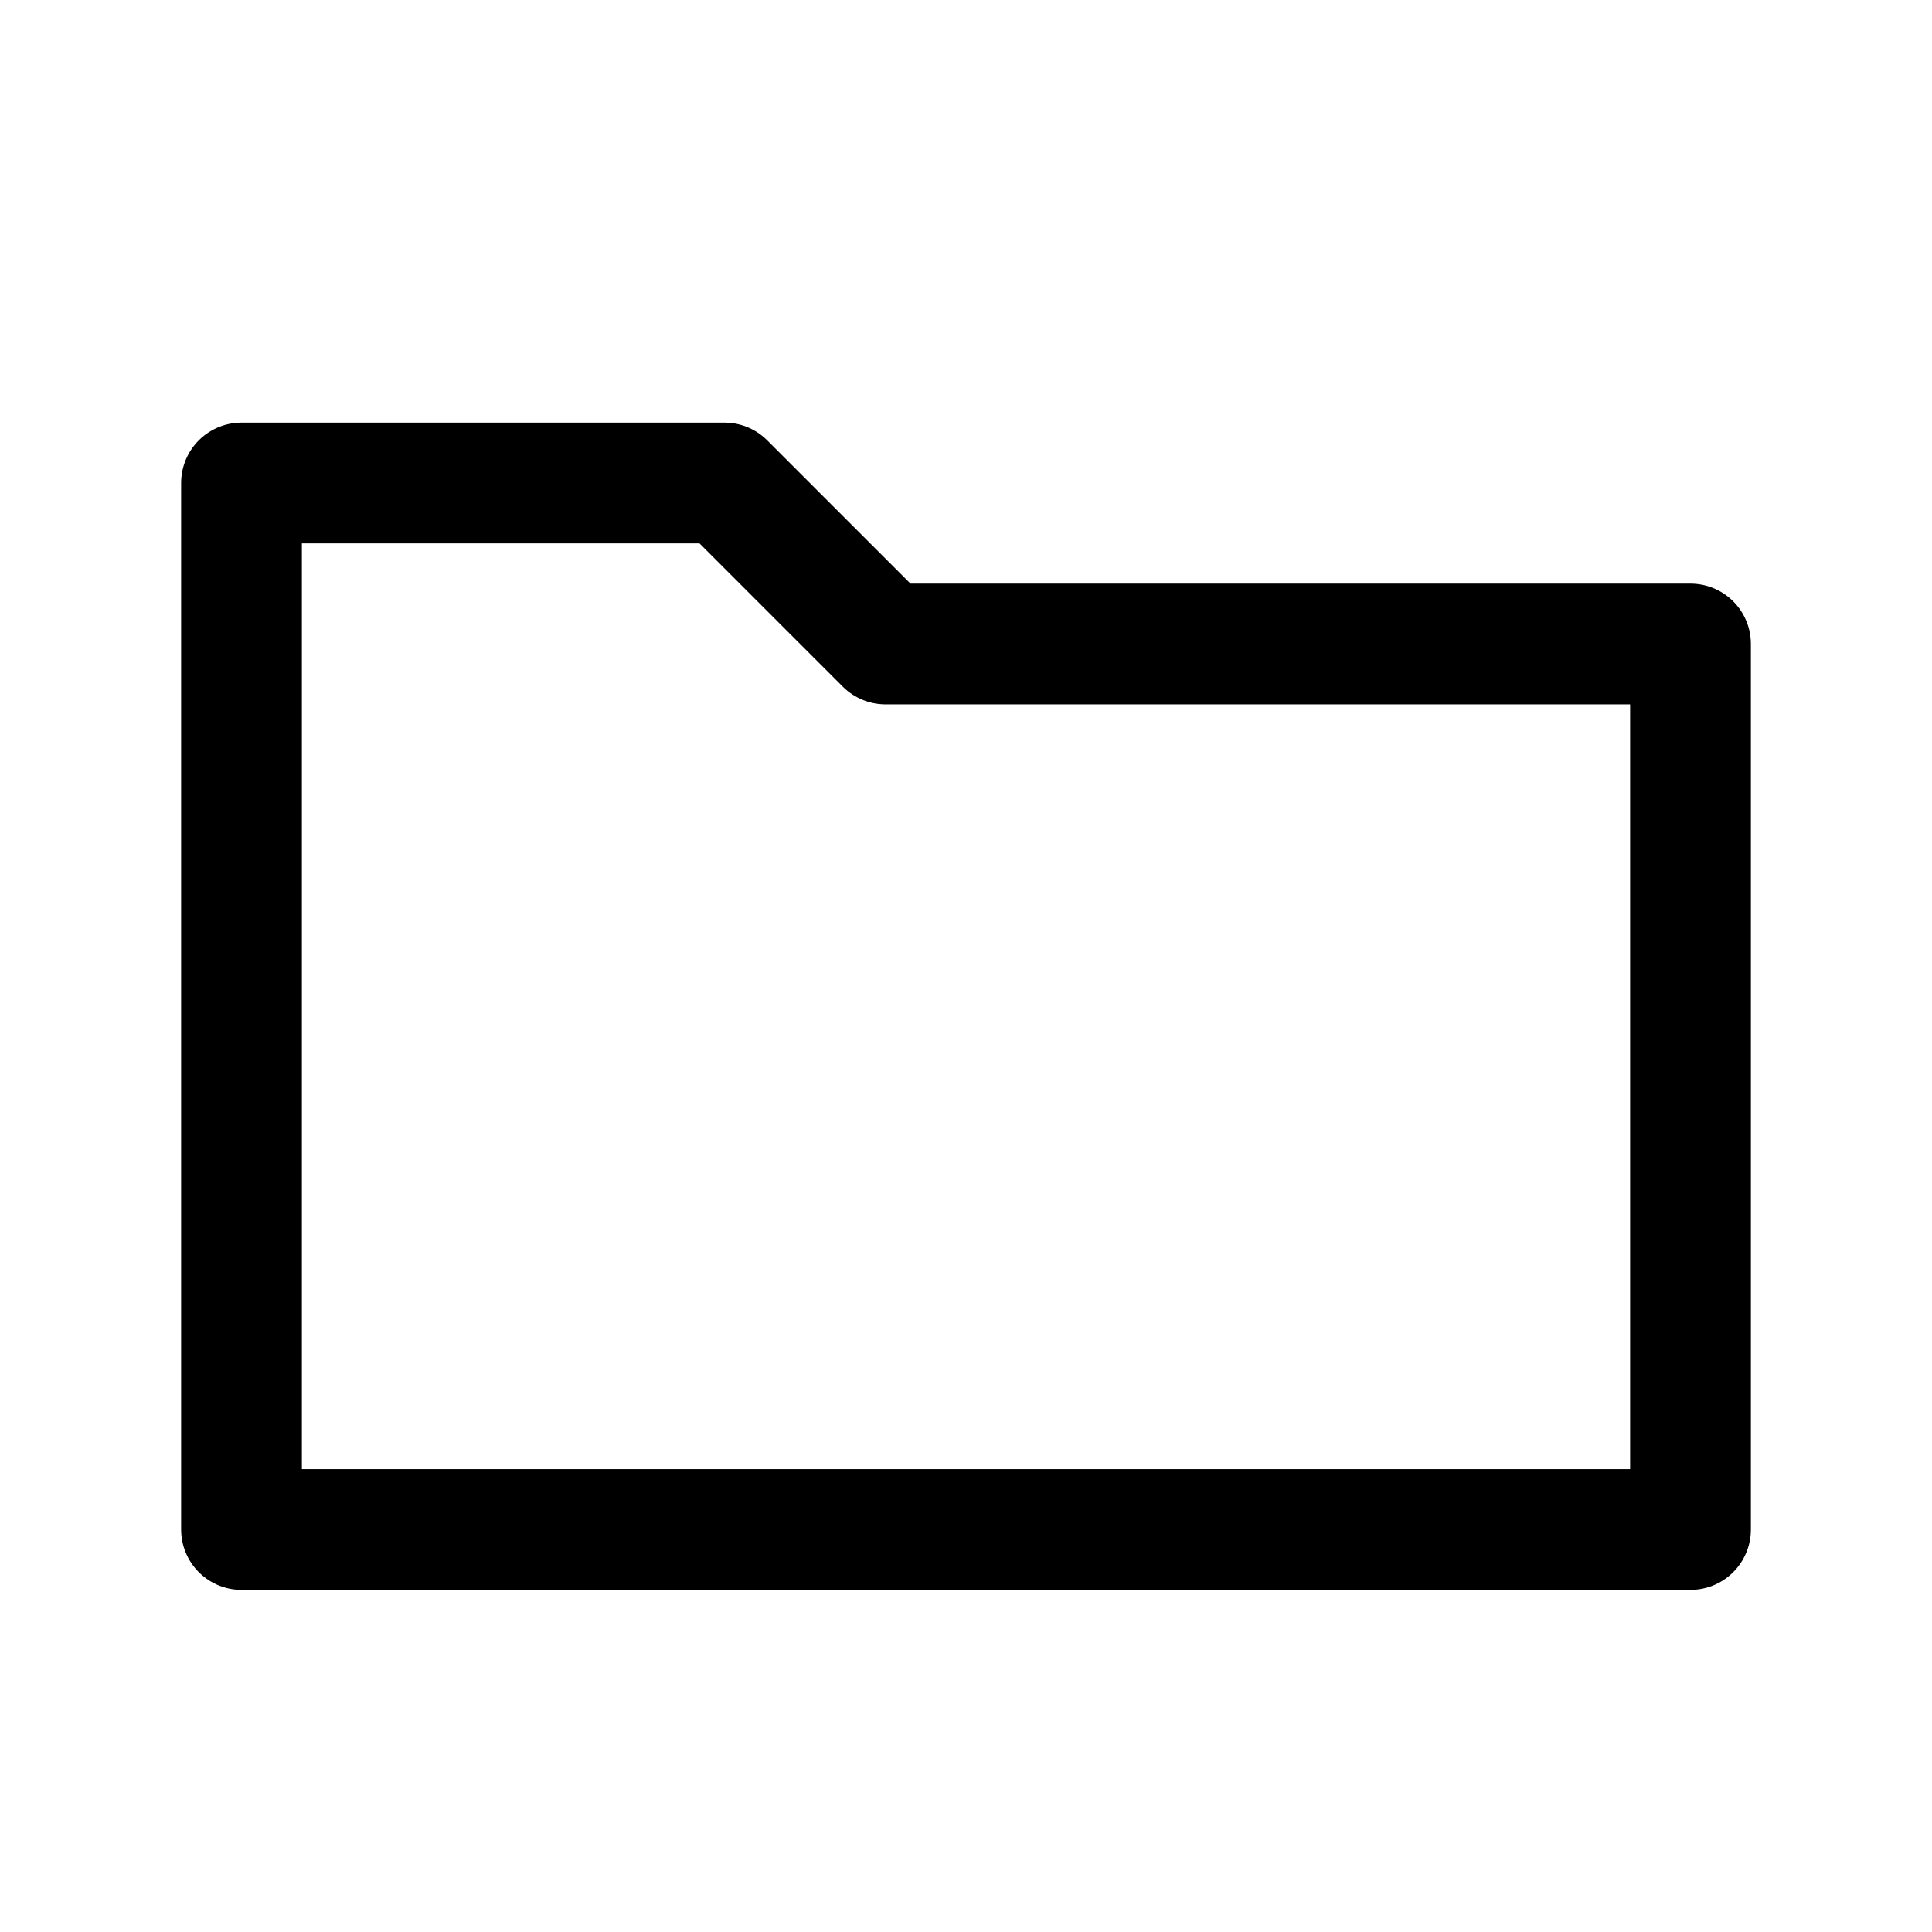
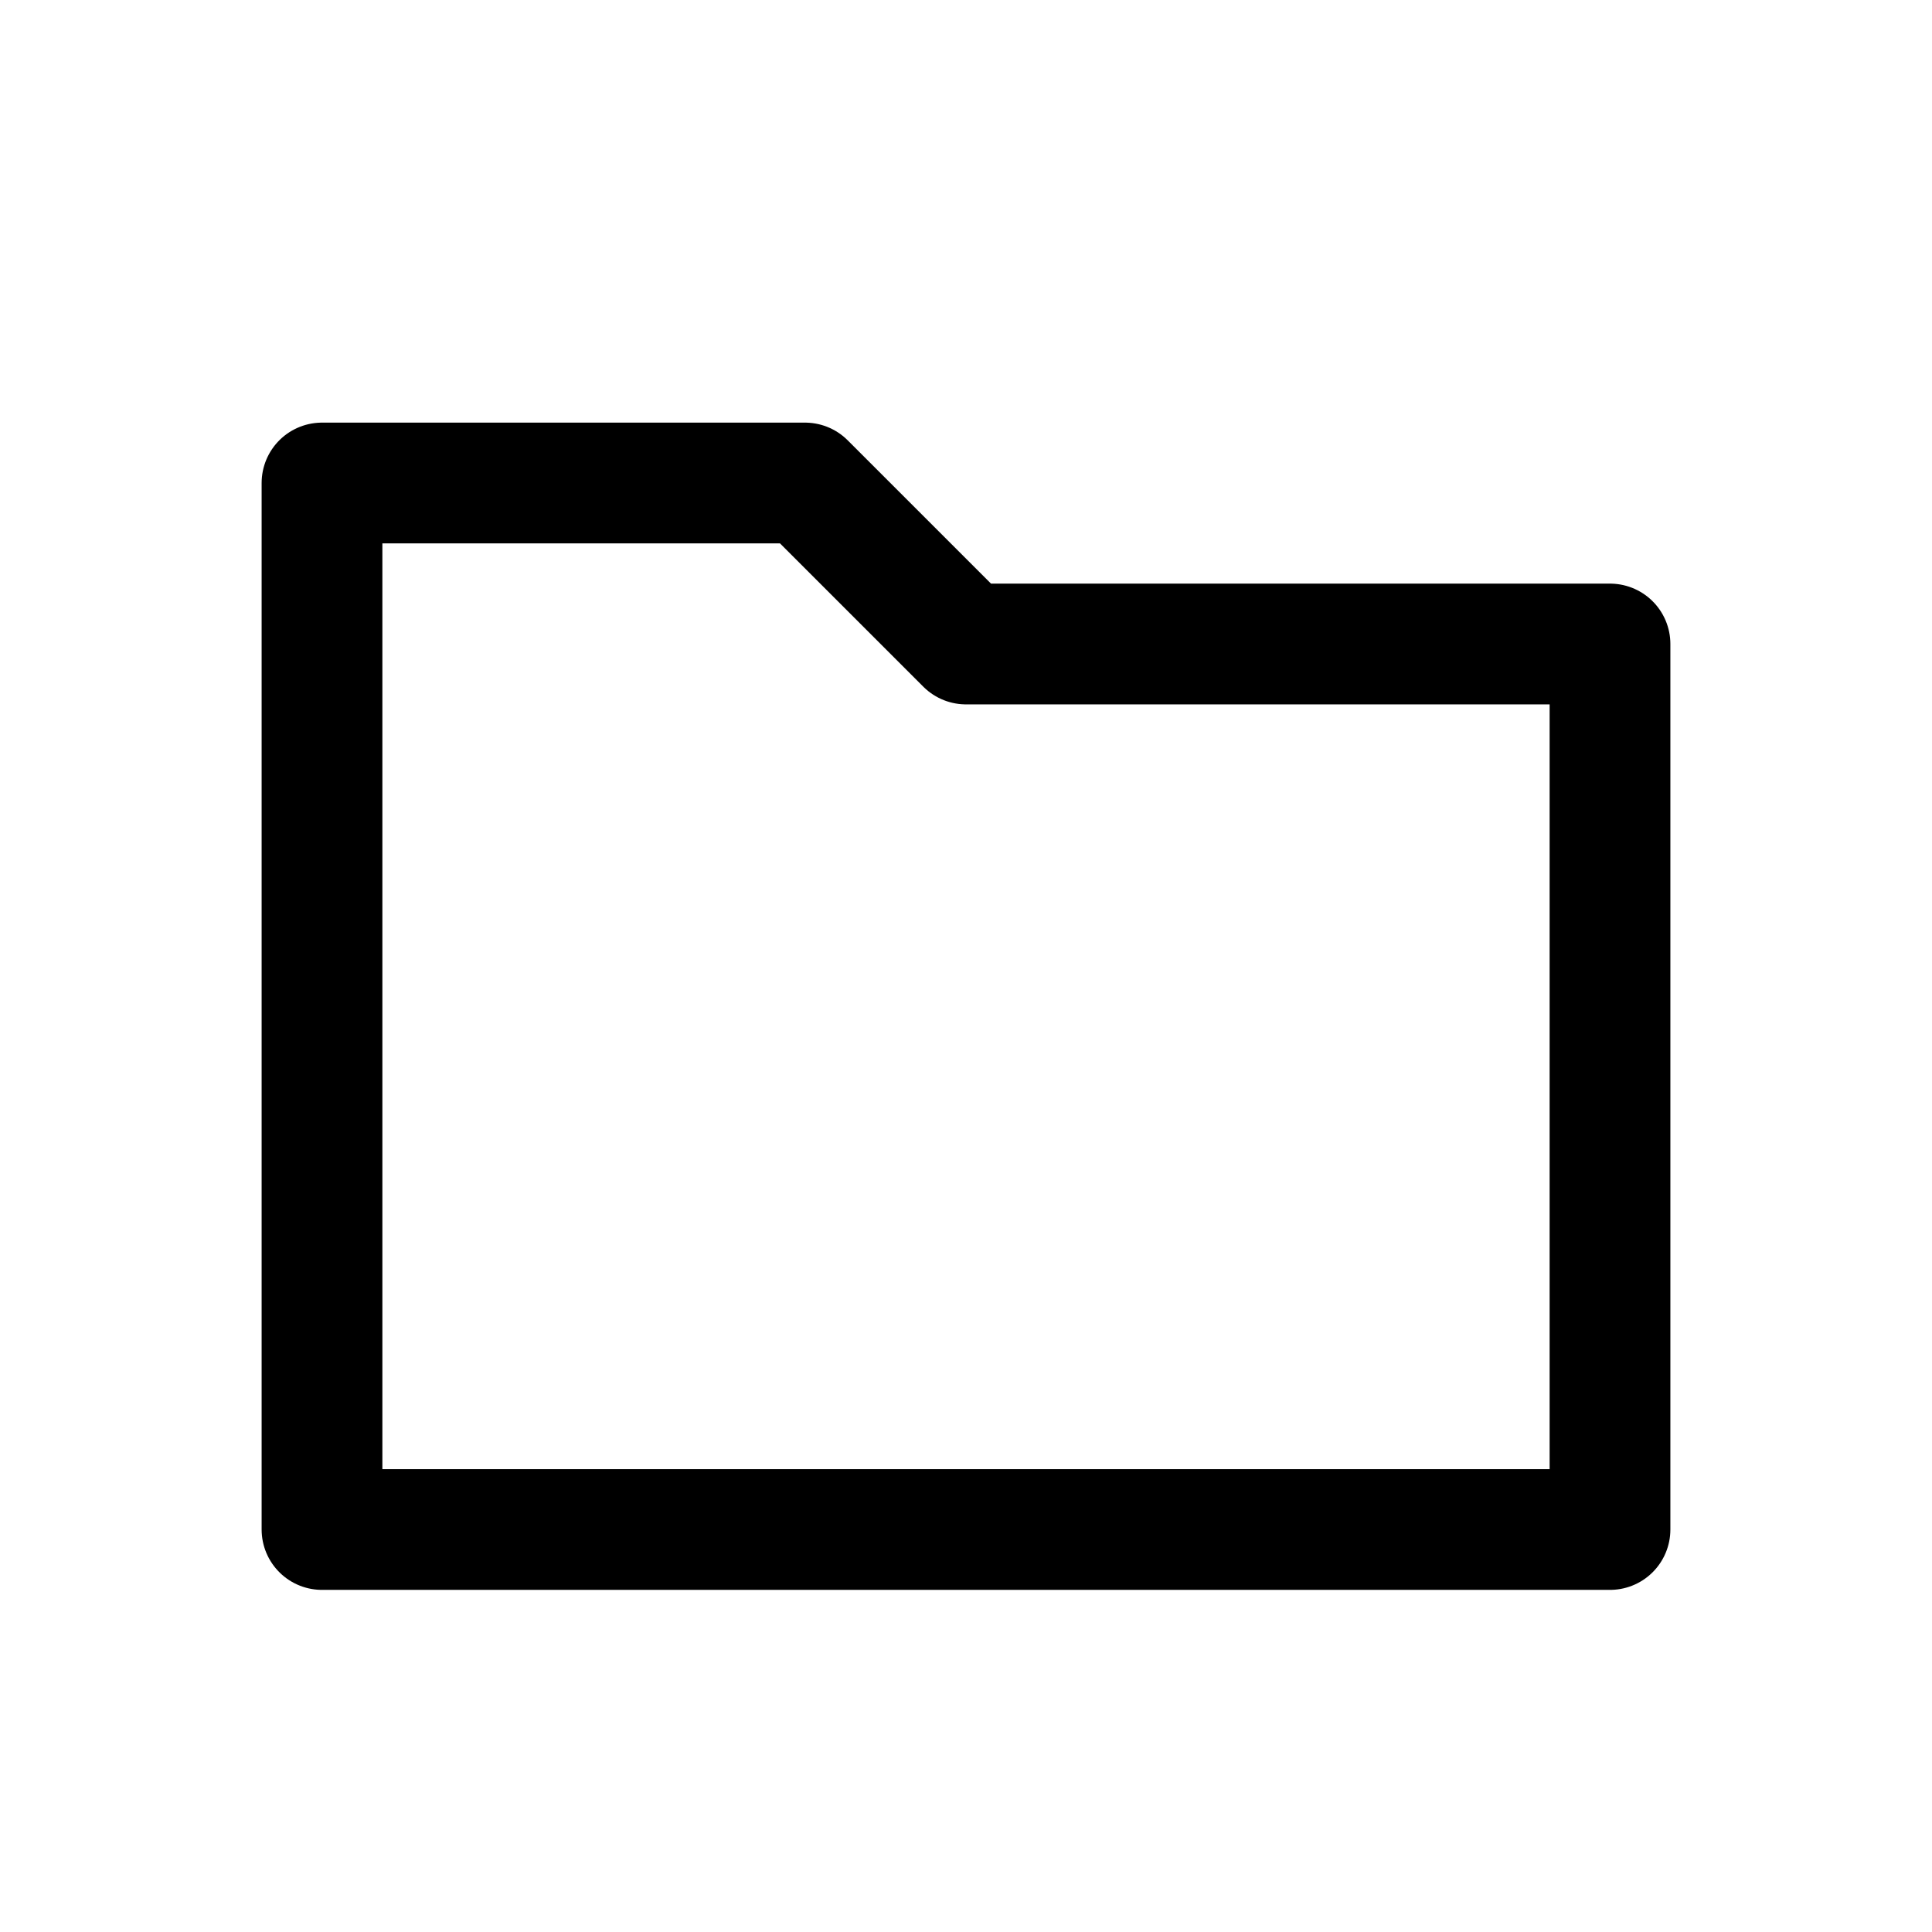
<svg xmlns="http://www.w3.org/2000/svg" viewBox="0 0 24 24" fill="none" stroke="currentColor" stroke-width="1.5" stroke-linecap="round" stroke-linejoin="round">
-   <path d="M3 6 H9 L11 8 H21 V19 H3 Z" />
+   <path d="M4 6 H10 L12 8 H20 V19 H4 Z" />
</svg>
